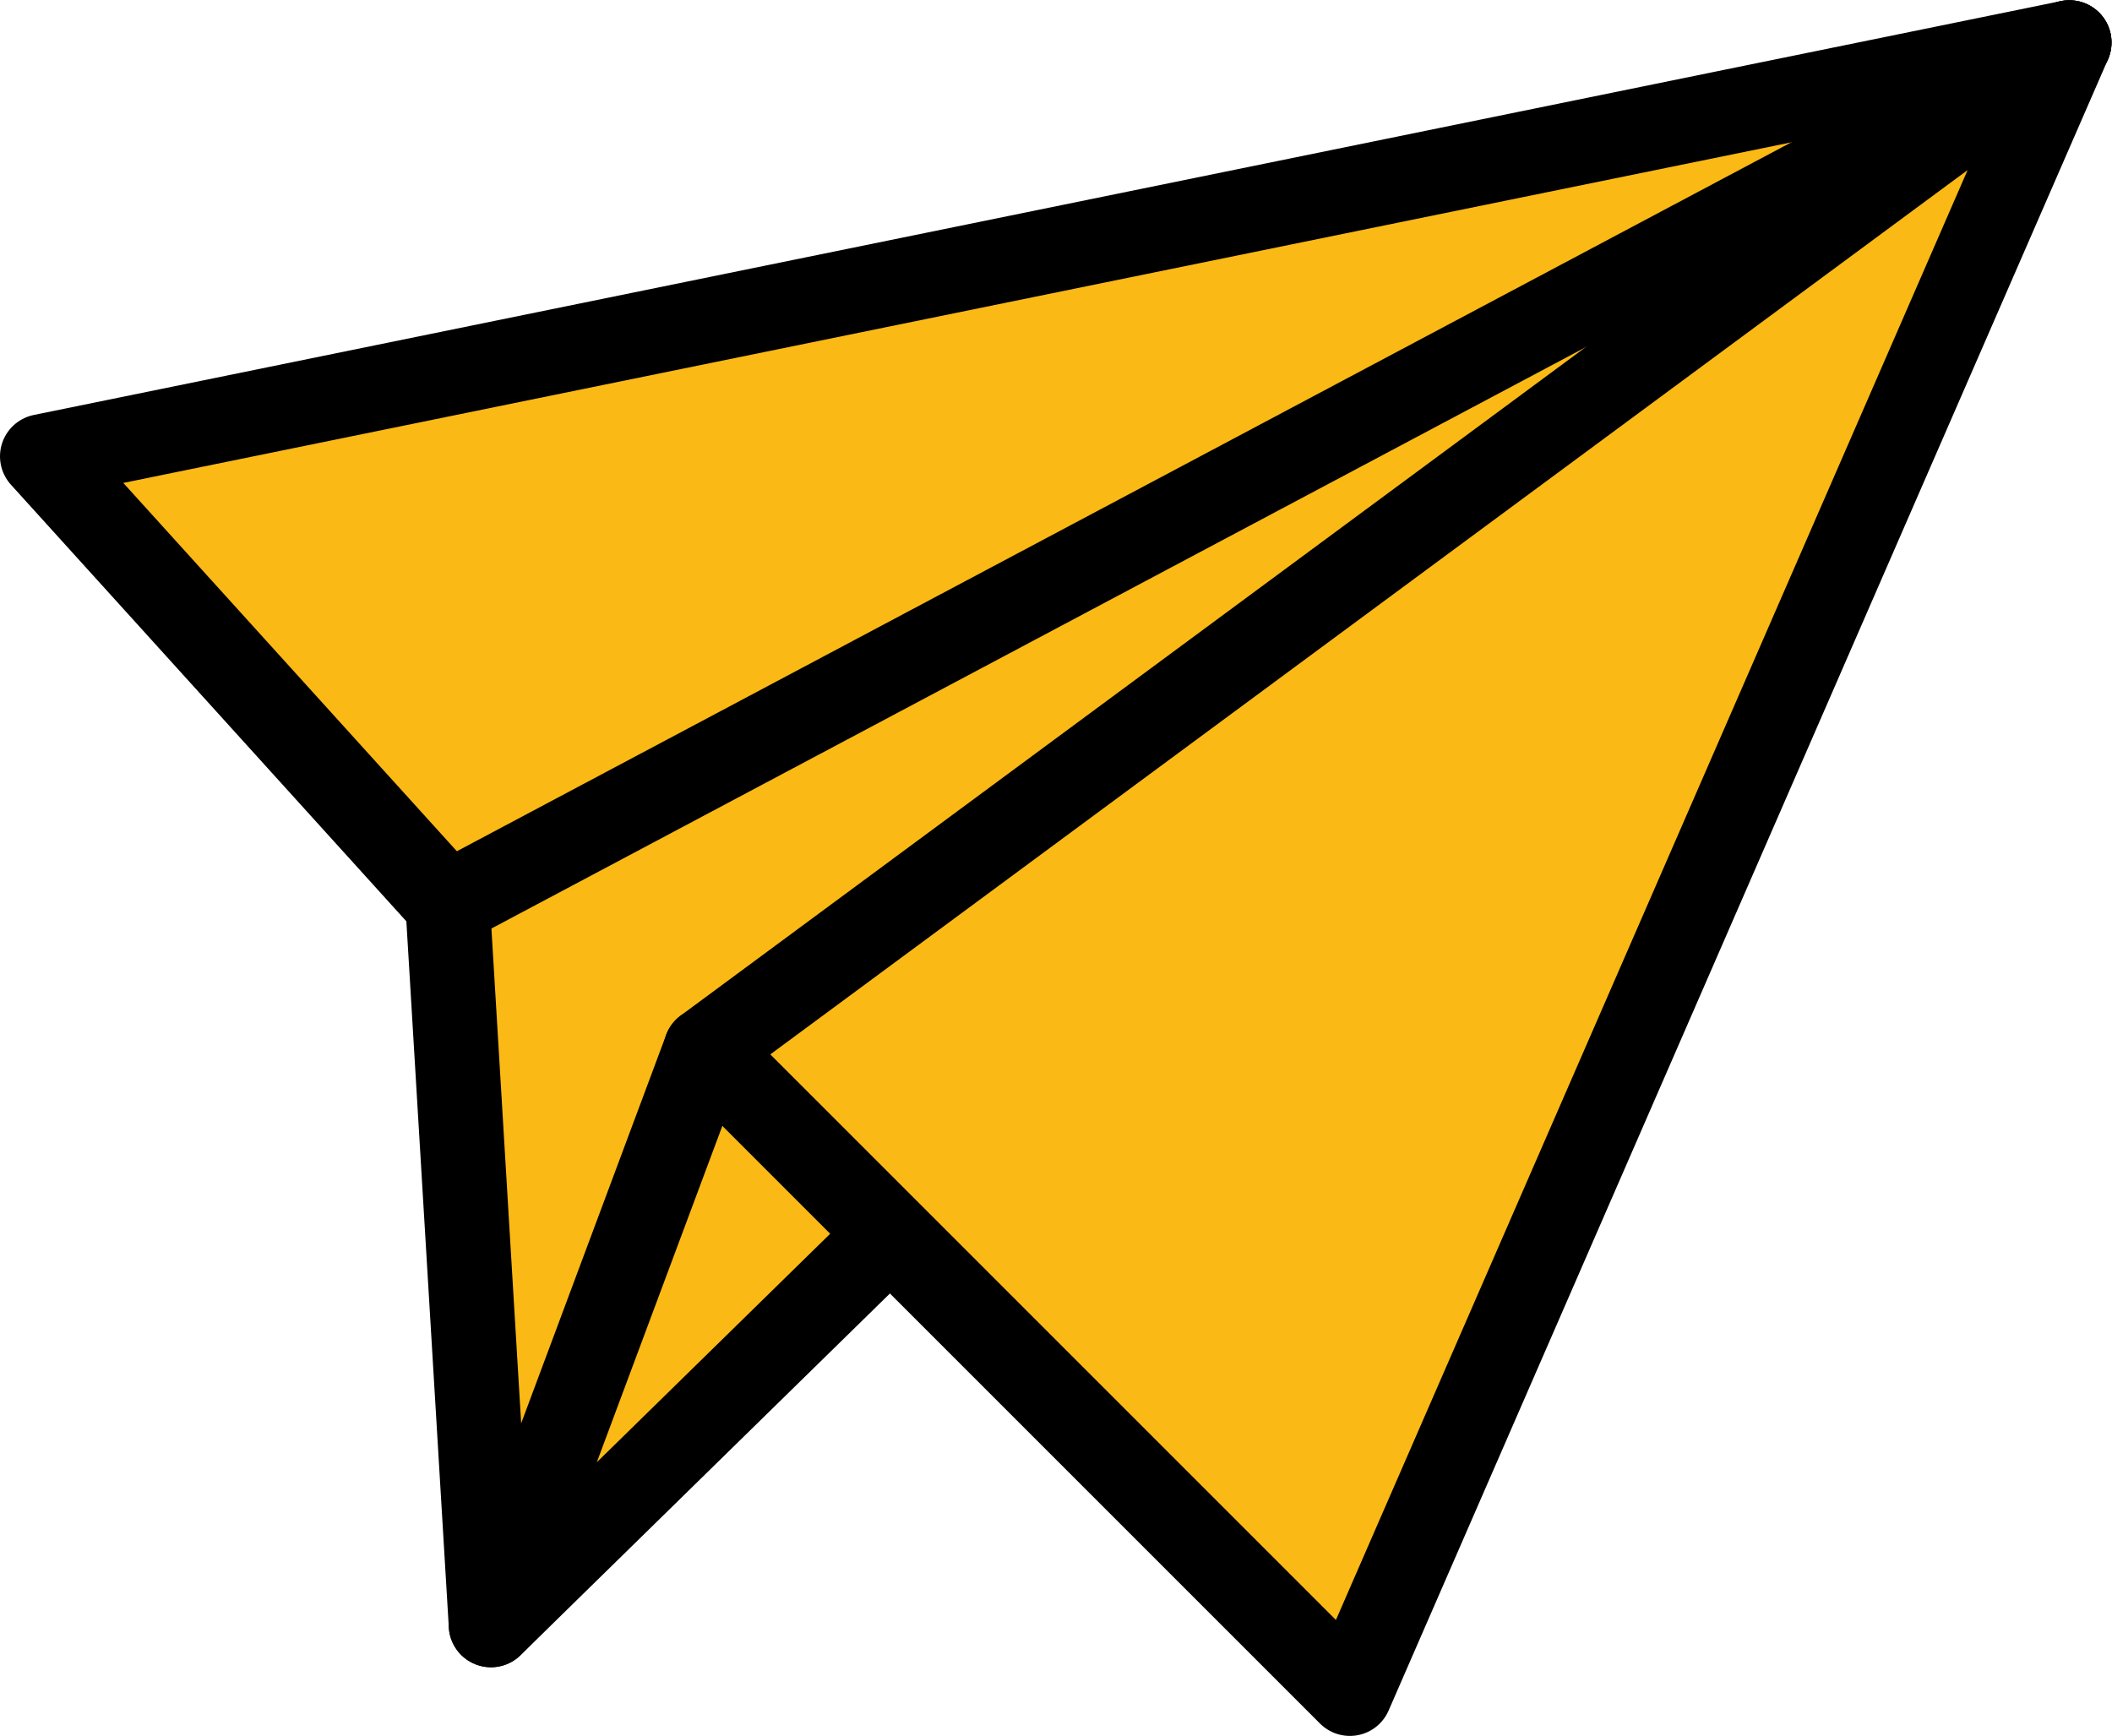
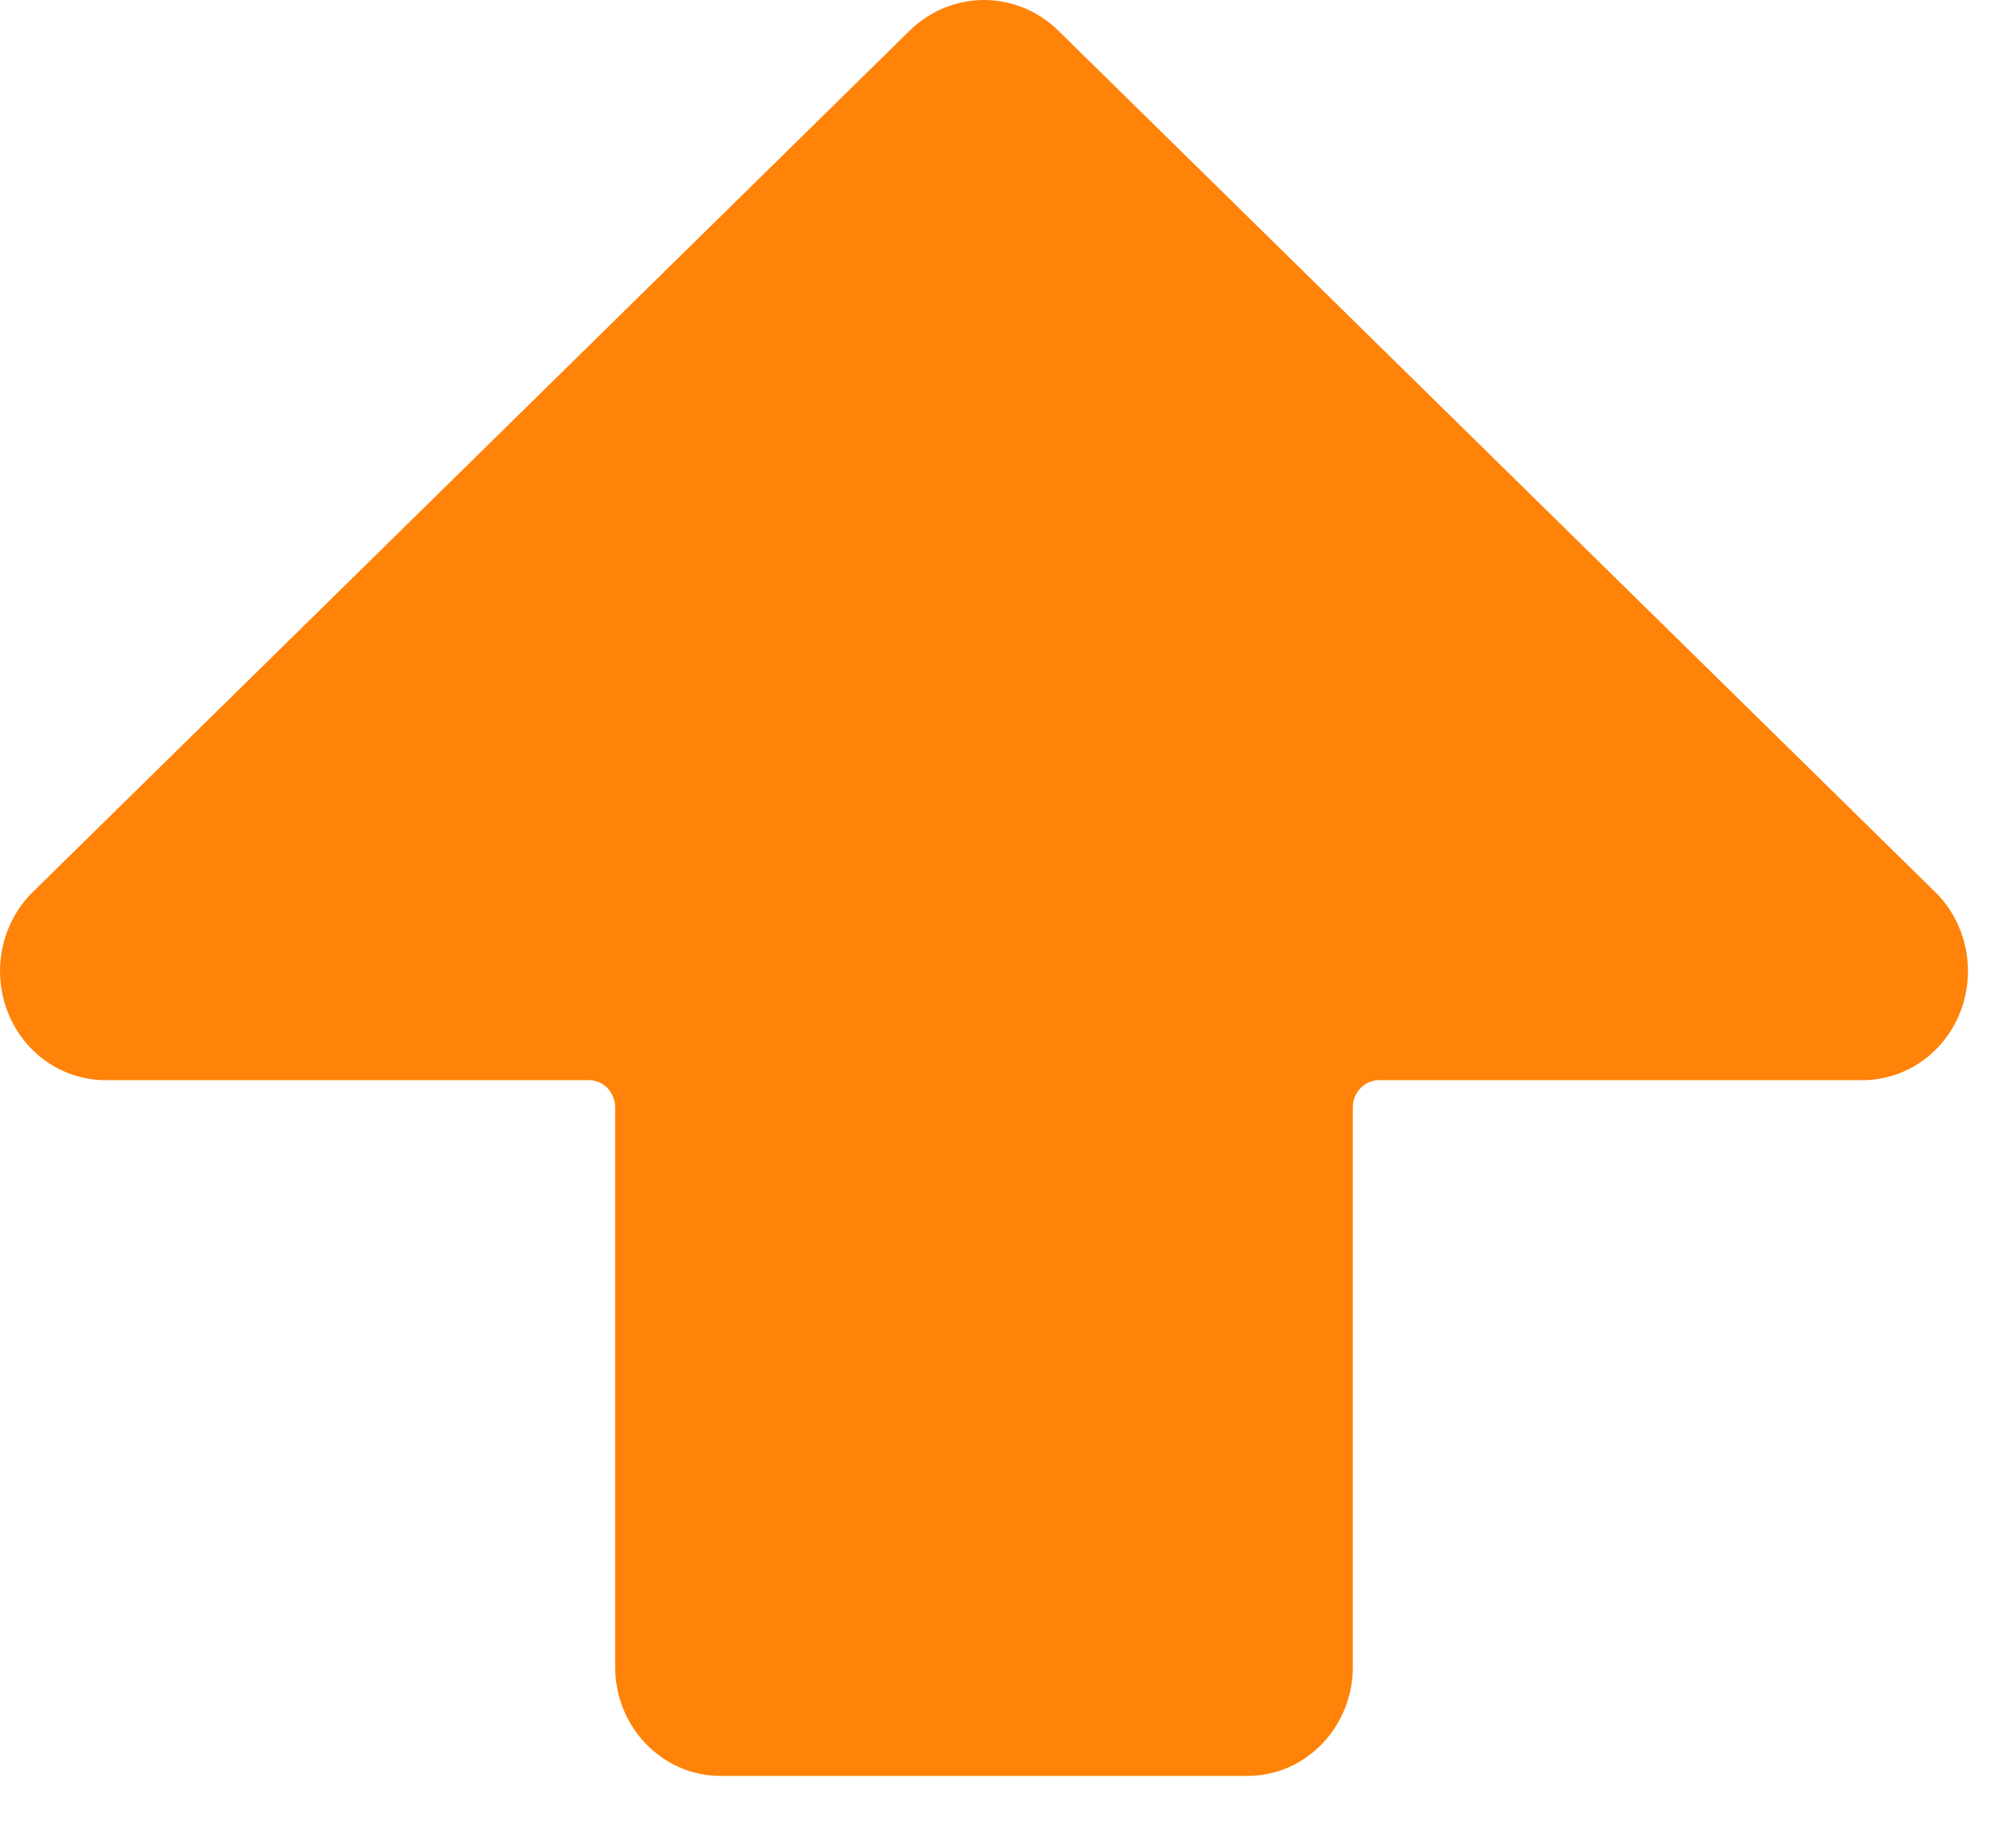
- <svg xmlns="http://www.w3.org/2000/svg" version="1.1" id="Send_Icon" x="0px" y="0px" viewBox="0 0 26.601 21.865" xml:space="preserve" width="26.601" height="21.865">
-   <defs id="defs5391" />
-   <style type="text/css" id="style5380">
- 	.st0{fill:none;stroke:#343434;stroke-width:1.4;stroke-miterlimit:10;}
- </style>
-   <path style="fill:#fab915;fill-opacity:1;fill-rule:evenodd;stroke:#000000;stroke-width:1.064px;stroke-linecap:round;stroke-linejoin:round;stroke-opacity:1" d="M 26.063,0.535 0.532,5.748 5.638,11.386 6.184,20.468 Z" id="path5950" />
-   <path style="fill:#fab915;fill-opacity:1;fill-rule:evenodd;stroke:#000000;stroke-width:1.064px;stroke-linecap:round;stroke-linejoin:round;stroke-opacity:1" d="M 5.638,11.386 26.063,0.535" id="path5954" />
-   <path style="fill:#fab915;fill-opacity:1;fill-rule:evenodd;stroke:#000000;stroke-width:1.064px;stroke-linecap:round;stroke-linejoin:round;stroke-opacity:1" d="M 6.184,20.468 11.377,15.383 8.889,13.22 Z" id="path5948" />
-   <path style="fill:#fab915;fill-opacity:1;fill-rule:evenodd;stroke:#000000;stroke-width:1.064px;stroke-linecap:round;stroke-linejoin:round;stroke-opacity:1" d="M 26.063,0.535 17.002,21.333 8.889,13.22 Z" id="path5942" />
+ <svg xmlns="http://www.w3.org/2000/svg" width="21px" height="19px" viewBox="0 0 21 19" version="1.1">
+   <g id="Page-1" stroke="none" stroke-width="1" fill="none" fill-rule="evenodd">
+     <g id="send" fill="#FF8209">
+       <path d="M20.179,9.313 L11.027,0.322 C10.592,-0.107 9.908,-0.107 9.473,0.322 L0.321,9.313 C0.008,9.638 -0.086,10.127 0.084,10.551 C0.253,10.975 0.654,11.252 1.098,11.252 L6.133,11.252 C6.206,11.252 6.276,11.282 6.328,11.335 C6.379,11.388 6.408,11.461 6.408,11.536 L6.408,17.364 C6.408,17.991 6.899,18.5 7.506,18.5 L12.994,18.5 C13.601,18.5 14.092,17.991 14.092,17.364 L14.092,11.536 C14.092,11.379 14.215,11.252 14.367,11.252 L19.402,11.252 C19.846,11.252 20.247,10.975 20.416,10.551 C20.586,10.127 20.492,9.638 20.179,9.313 Z" id="Path" />
+     </g>
+   </g>
</svg>
